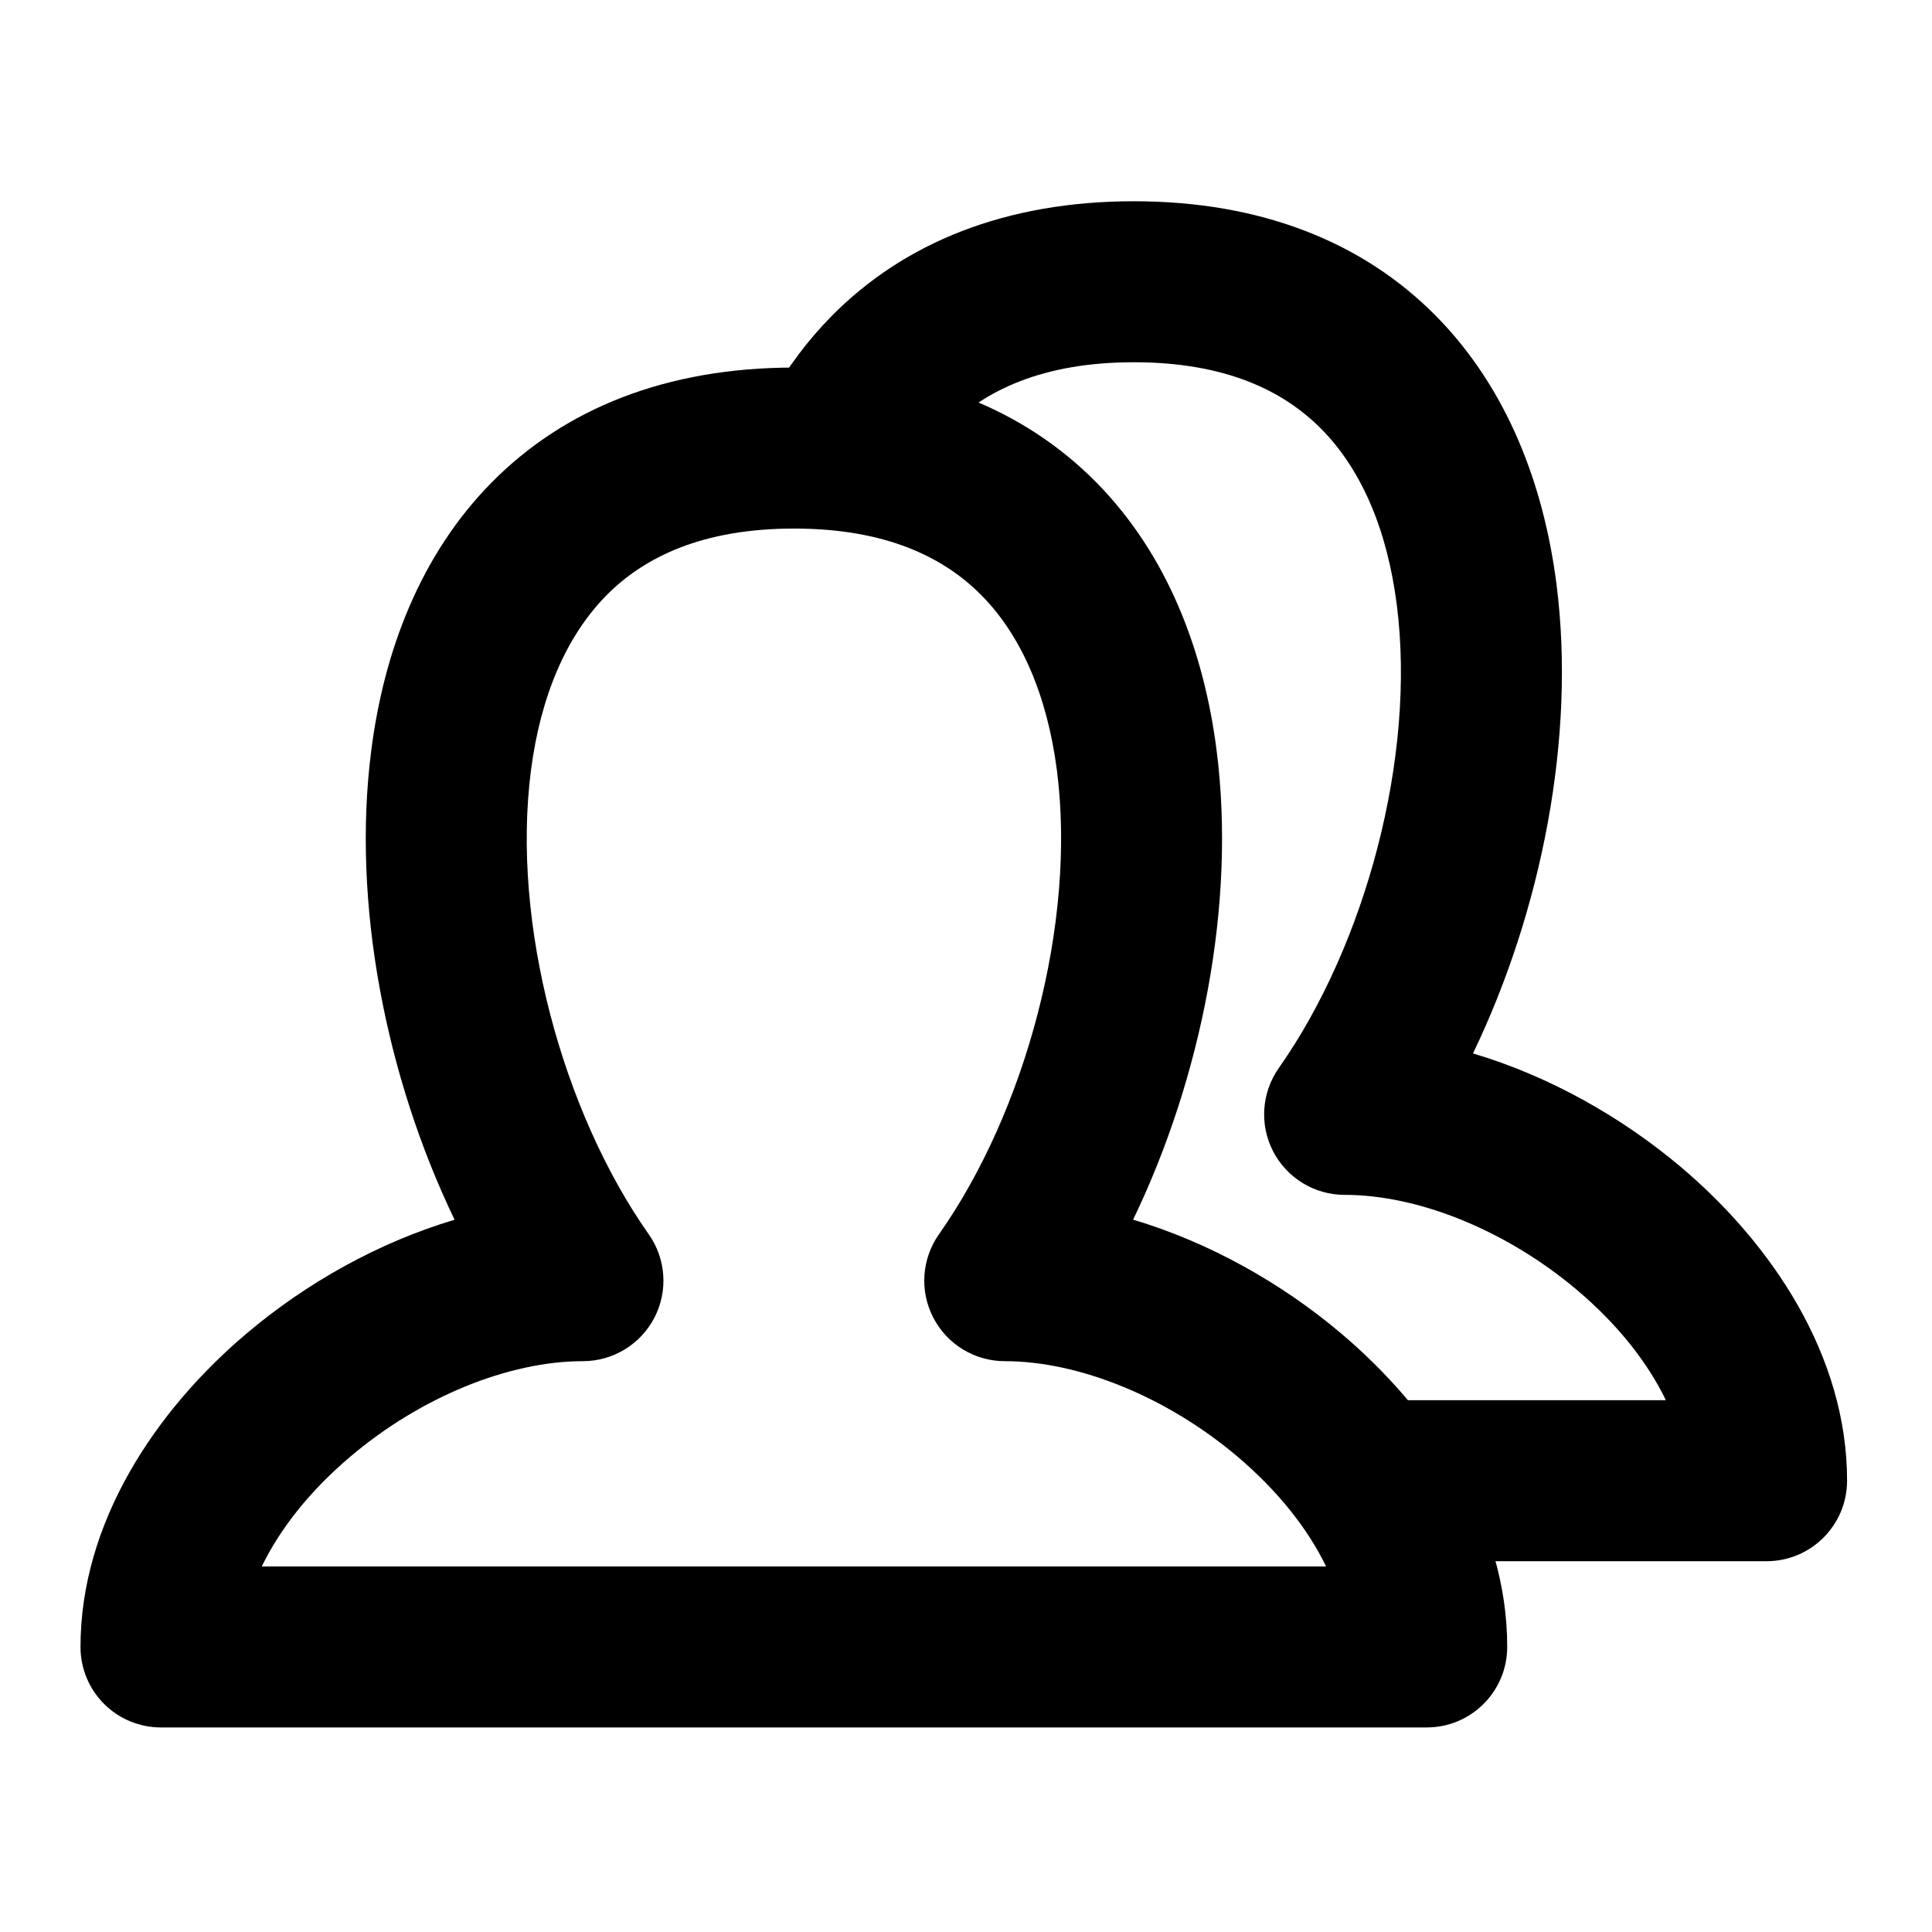
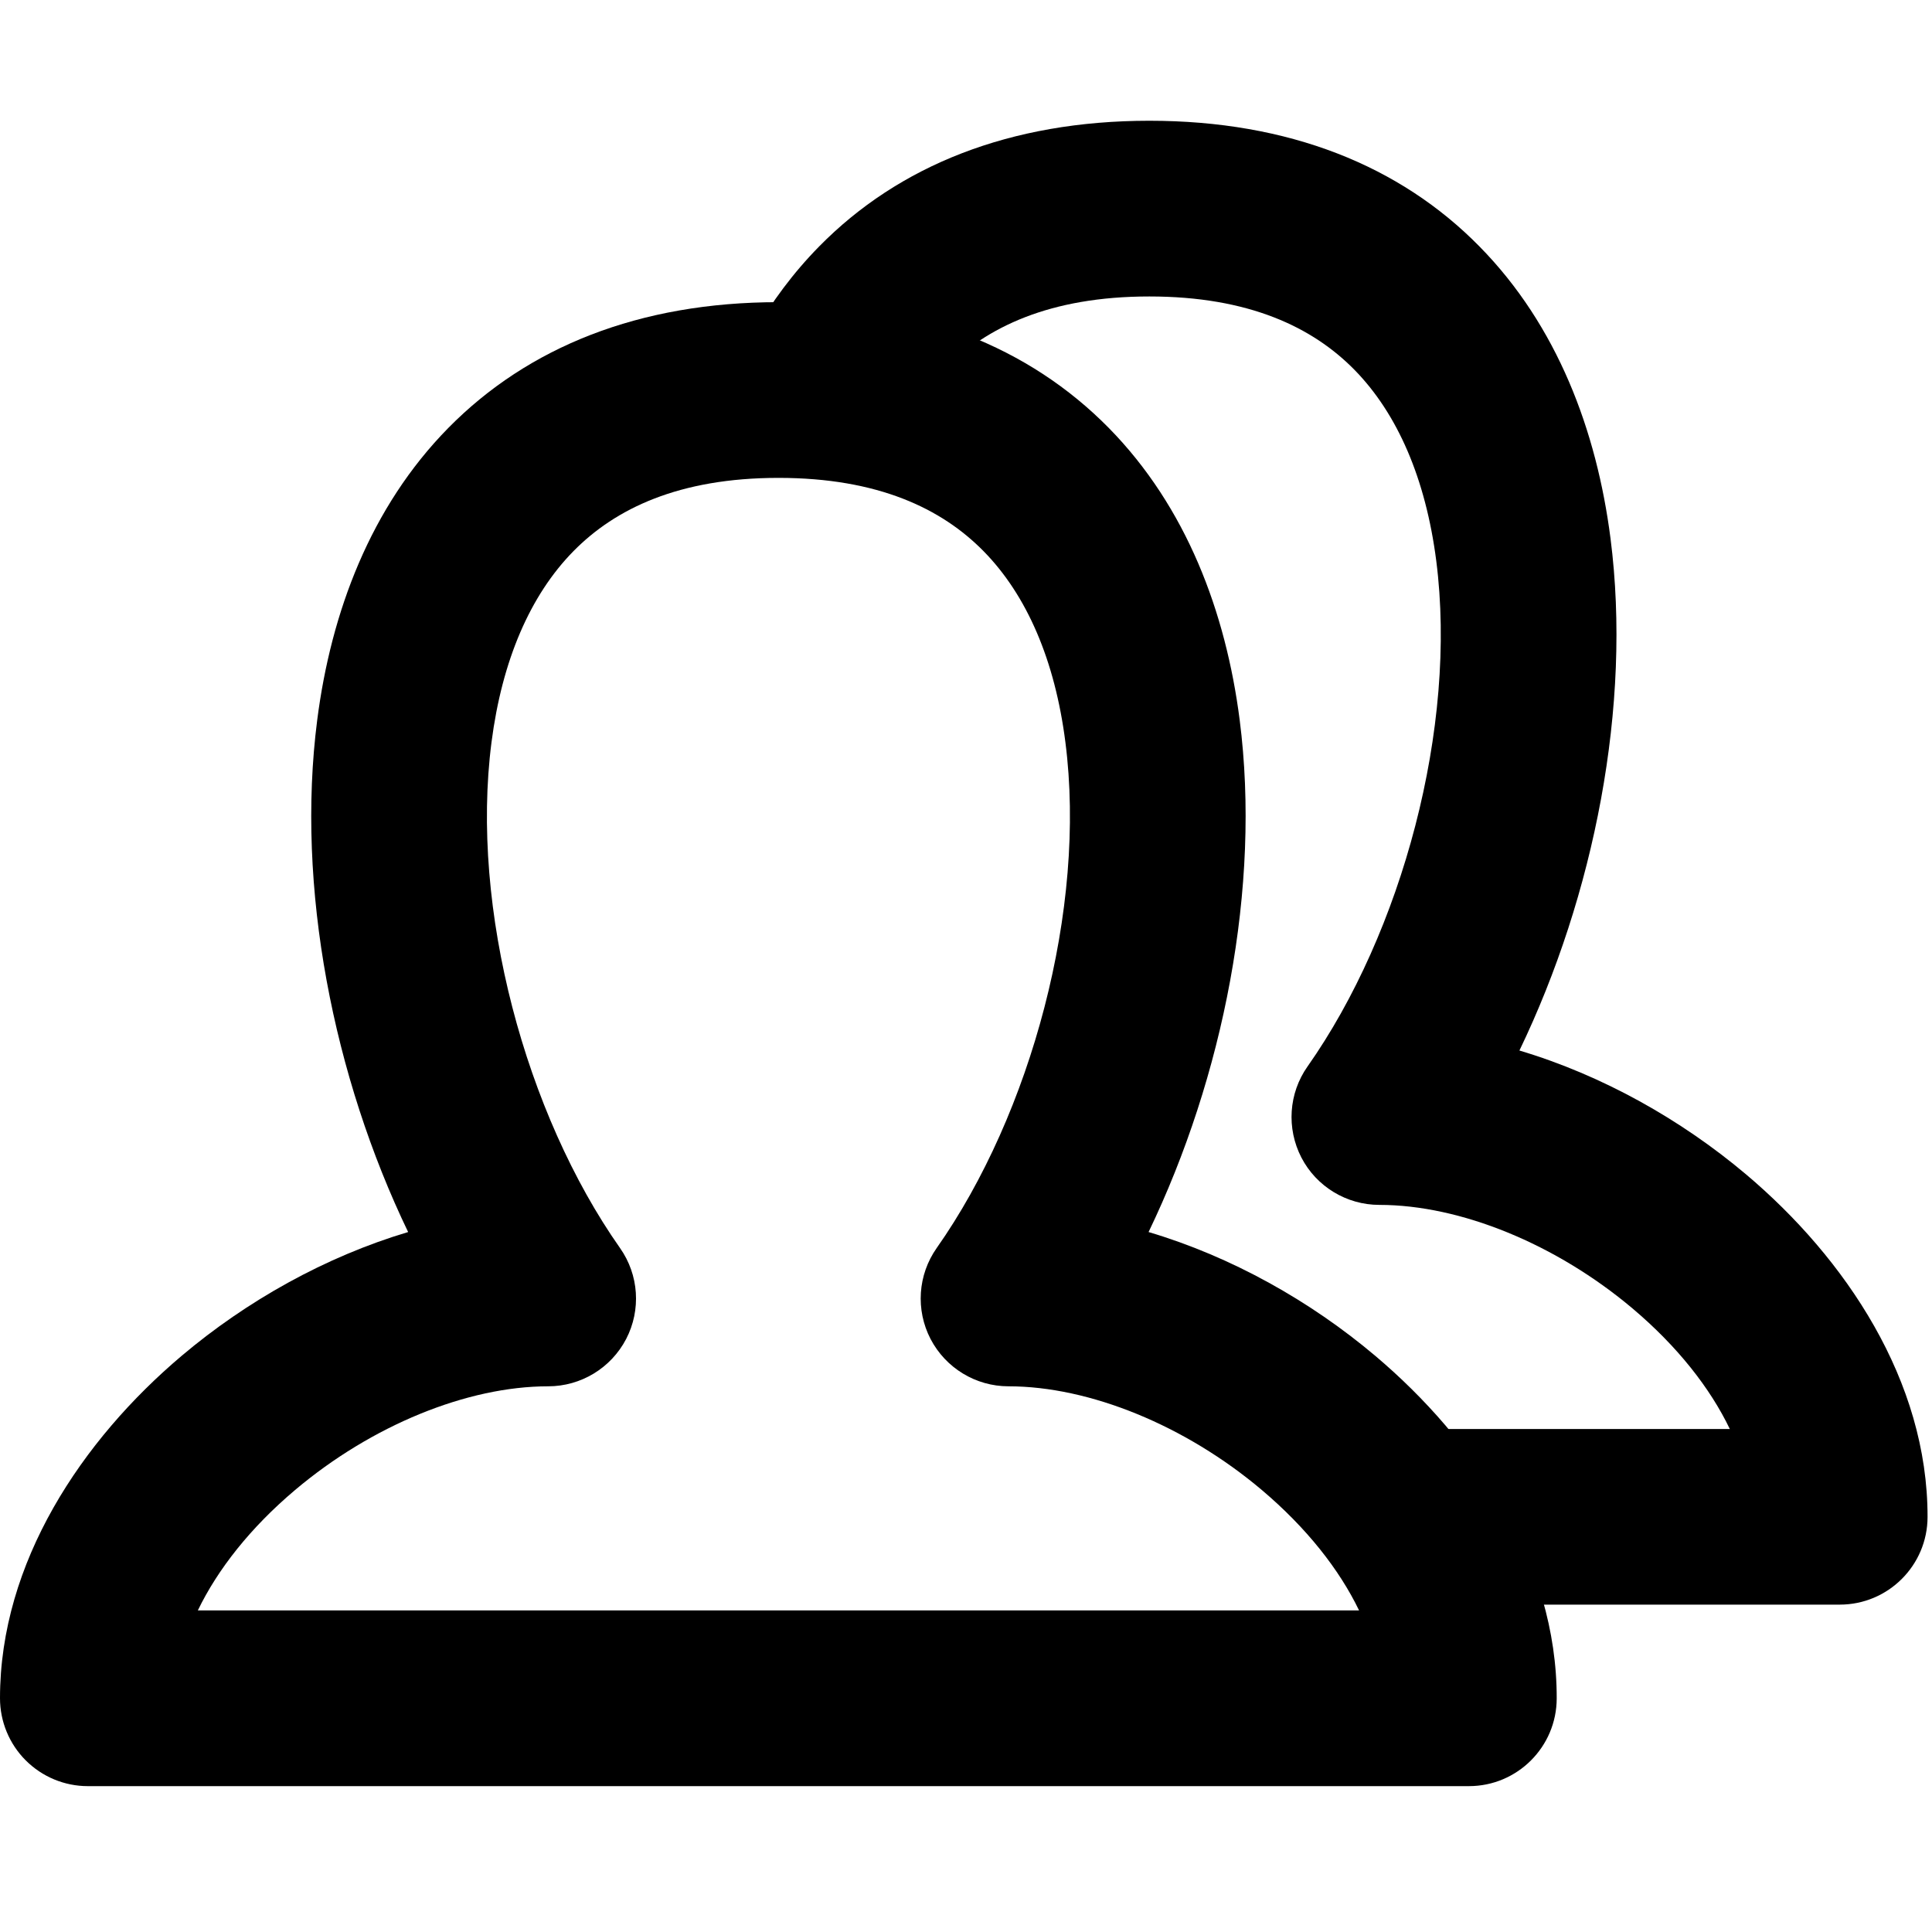
- <svg xmlns="http://www.w3.org/2000/svg" width="24" height="24" viewBox="0 0 24 24" fill="none">
-   <path fill-rule="evenodd" clip-rule="evenodd" d="M6.104 5.997C7.009 5.078 8.275 4.566 9.864 4.566C11.452 4.566 12.718 5.078 13.623 5.997C14.509 6.898 14.957 8.097 15.113 9.321C15.357 11.225 14.927 13.386 14.076 15.151C15.021 15.433 15.919 15.938 16.656 16.561C17.791 17.519 18.726 18.912 18.723 20.461C18.722 21.013 18.274 21.459 17.723 21.459H2C1.735 21.459 1.48 21.354 1.293 21.167C1.105 20.979 1 20.725 1 20.459C1 18.912 1.933 17.519 3.068 16.561C3.805 15.938 4.702 15.433 5.647 15.152C4.797 13.386 4.367 11.225 4.612 9.321C4.769 8.096 5.217 6.898 6.104 5.997ZM6.595 9.576C6.352 11.469 6.984 13.806 8.059 15.333C8.274 15.638 8.301 16.038 8.129 16.369C7.957 16.701 7.614 16.909 7.241 16.909C6.319 16.909 5.229 17.353 4.359 18.089C3.851 18.517 3.478 18.992 3.252 19.459H16.473C16.247 18.992 15.874 18.518 15.366 18.089C14.495 17.354 13.404 16.909 12.482 16.909C12.109 16.909 11.766 16.701 11.594 16.369C11.422 16.038 11.449 15.638 11.664 15.333C12.739 13.806 13.372 11.469 13.13 9.575C13.01 8.644 12.69 7.901 12.197 7.4C11.722 6.917 10.998 6.566 9.864 6.566C8.729 6.566 8.005 6.917 7.529 7.4C7.036 7.902 6.715 8.644 6.595 9.576Z" fill="black" />
-   <path d="M14.085 2.5C12.497 2.5 11.23 3.012 10.326 3.931C9.735 4.532 9.338 5.265 9.093 6.05C9.336 6.017 9.592 6 9.864 6C10.352 6 10.793 6.055 11.19 6.159C11.34 5.838 11.528 5.561 11.751 5.334C12.226 4.851 12.951 4.5 14.085 4.5C15.219 4.5 15.944 4.851 16.419 5.334C16.912 5.835 17.232 6.578 17.351 7.51C17.594 9.403 16.961 11.74 15.886 13.267C15.671 13.573 15.644 13.972 15.816 14.304C15.988 14.635 16.33 14.843 16.704 14.843C17.626 14.843 18.716 15.288 19.588 16.023C20.096 16.452 20.469 16.927 20.694 17.394H15.536C16.306 17.929 16.955 18.629 17.341 19.394H21.945C22.496 19.394 22.944 18.947 22.945 18.396C22.947 16.846 22.013 15.453 20.878 14.495C20.14 13.873 19.243 13.367 18.298 13.086C19.148 11.32 19.579 9.159 19.335 7.255C19.178 6.031 18.73 4.832 17.844 3.931C16.94 3.012 15.673 2.5 14.085 2.5Z" fill="black" />
-   <path d="M5.614 16.649C6.153 16.453 6.707 16.342 7.241 16.342C6.995 15.993 6.77 15.607 6.57 15.197C6.184 15.632 5.852 16.121 5.614 16.649Z" fill="black" />
+ <svg xmlns="http://www.w3.org/2000/svg" width="20" height="20" viewBox="0 0 20 20" fill="none">
+   <path fill-rule="evenodd" clip-rule="evenodd" d="M4.641 4.43C5.464 3.594 6.615 3.128 8.059 3.128C9.504 3.128 10.655 3.594 11.478 4.43C12.283 5.249 12.69 6.339 12.833 7.452C13.055 9.184 12.663 11.149 11.89 12.754C12.749 13.009 13.566 13.469 14.236 14.035C15.268 14.906 16.118 16.173 16.115 17.582C16.114 18.084 15.707 18.49 15.206 18.49H0.909C0.668 18.49 0.437 18.394 0.266 18.223C0.096 18.053 0 17.821 0 17.58C0 16.173 0.849 14.907 1.881 14.035C2.551 13.469 3.366 13.01 4.225 12.754C3.452 11.149 3.061 9.183 3.284 7.452C3.427 6.339 3.835 5.249 4.641 4.43ZM5.088 7.684C4.866 9.405 5.441 11.53 6.418 12.919C6.614 13.197 6.638 13.56 6.482 13.861C6.325 14.162 6.014 14.351 5.675 14.351C4.836 14.351 3.846 14.756 3.054 15.425C2.593 15.814 2.253 16.246 2.048 16.671H14.069C13.864 16.246 13.524 15.815 13.063 15.425C12.271 14.756 11.279 14.351 10.44 14.351C10.101 14.351 9.79 14.162 9.633 13.861C9.477 13.56 9.501 13.197 9.697 12.919C10.674 11.53 11.25 9.405 11.029 7.684C10.921 6.836 10.63 6.161 10.181 5.705C9.749 5.266 9.091 4.947 8.059 4.947C7.028 4.947 6.369 5.266 5.937 5.705C5.488 6.161 5.197 6.837 5.088 7.684Z" fill="black" />
+   <path d="M11.898 1.25C10.454 1.25 9.302 1.715 8.48 2.551C7.942 3.098 7.582 3.764 7.359 4.478C7.58 4.448 7.813 4.432 8.059 4.432C8.503 4.432 8.904 4.483 9.265 4.577C9.402 4.285 9.573 4.034 9.776 3.827C10.208 3.388 10.867 3.069 11.898 3.069C12.929 3.069 13.588 3.388 14.02 3.827C14.468 4.283 14.759 4.958 14.868 5.805C15.089 7.527 14.513 9.652 13.535 11.041C13.34 11.318 13.316 11.681 13.472 11.983C13.628 12.284 13.94 12.473 14.279 12.473C15.118 12.473 16.109 12.878 16.901 13.546C17.363 13.936 17.703 14.368 17.907 14.793H13.217C13.918 15.28 14.508 15.916 14.859 16.611H19.045C19.546 16.611 19.953 16.205 19.954 15.704C19.956 14.295 19.107 13.028 18.075 12.157C17.404 11.591 16.588 11.131 15.729 10.875C16.502 9.27 16.894 7.305 16.672 5.574C16.529 4.461 16.122 3.371 15.316 2.552C14.494 1.715 13.342 1.25 11.898 1.25Z" fill="black" />
+   <path d="M4.195 14.116C4.685 13.937 5.189 13.837 5.675 13.837C5.451 13.519 5.246 13.168 5.064 12.795C4.714 13.191 4.412 13.636 4.195 14.116Z" fill="black" />
</svg>
